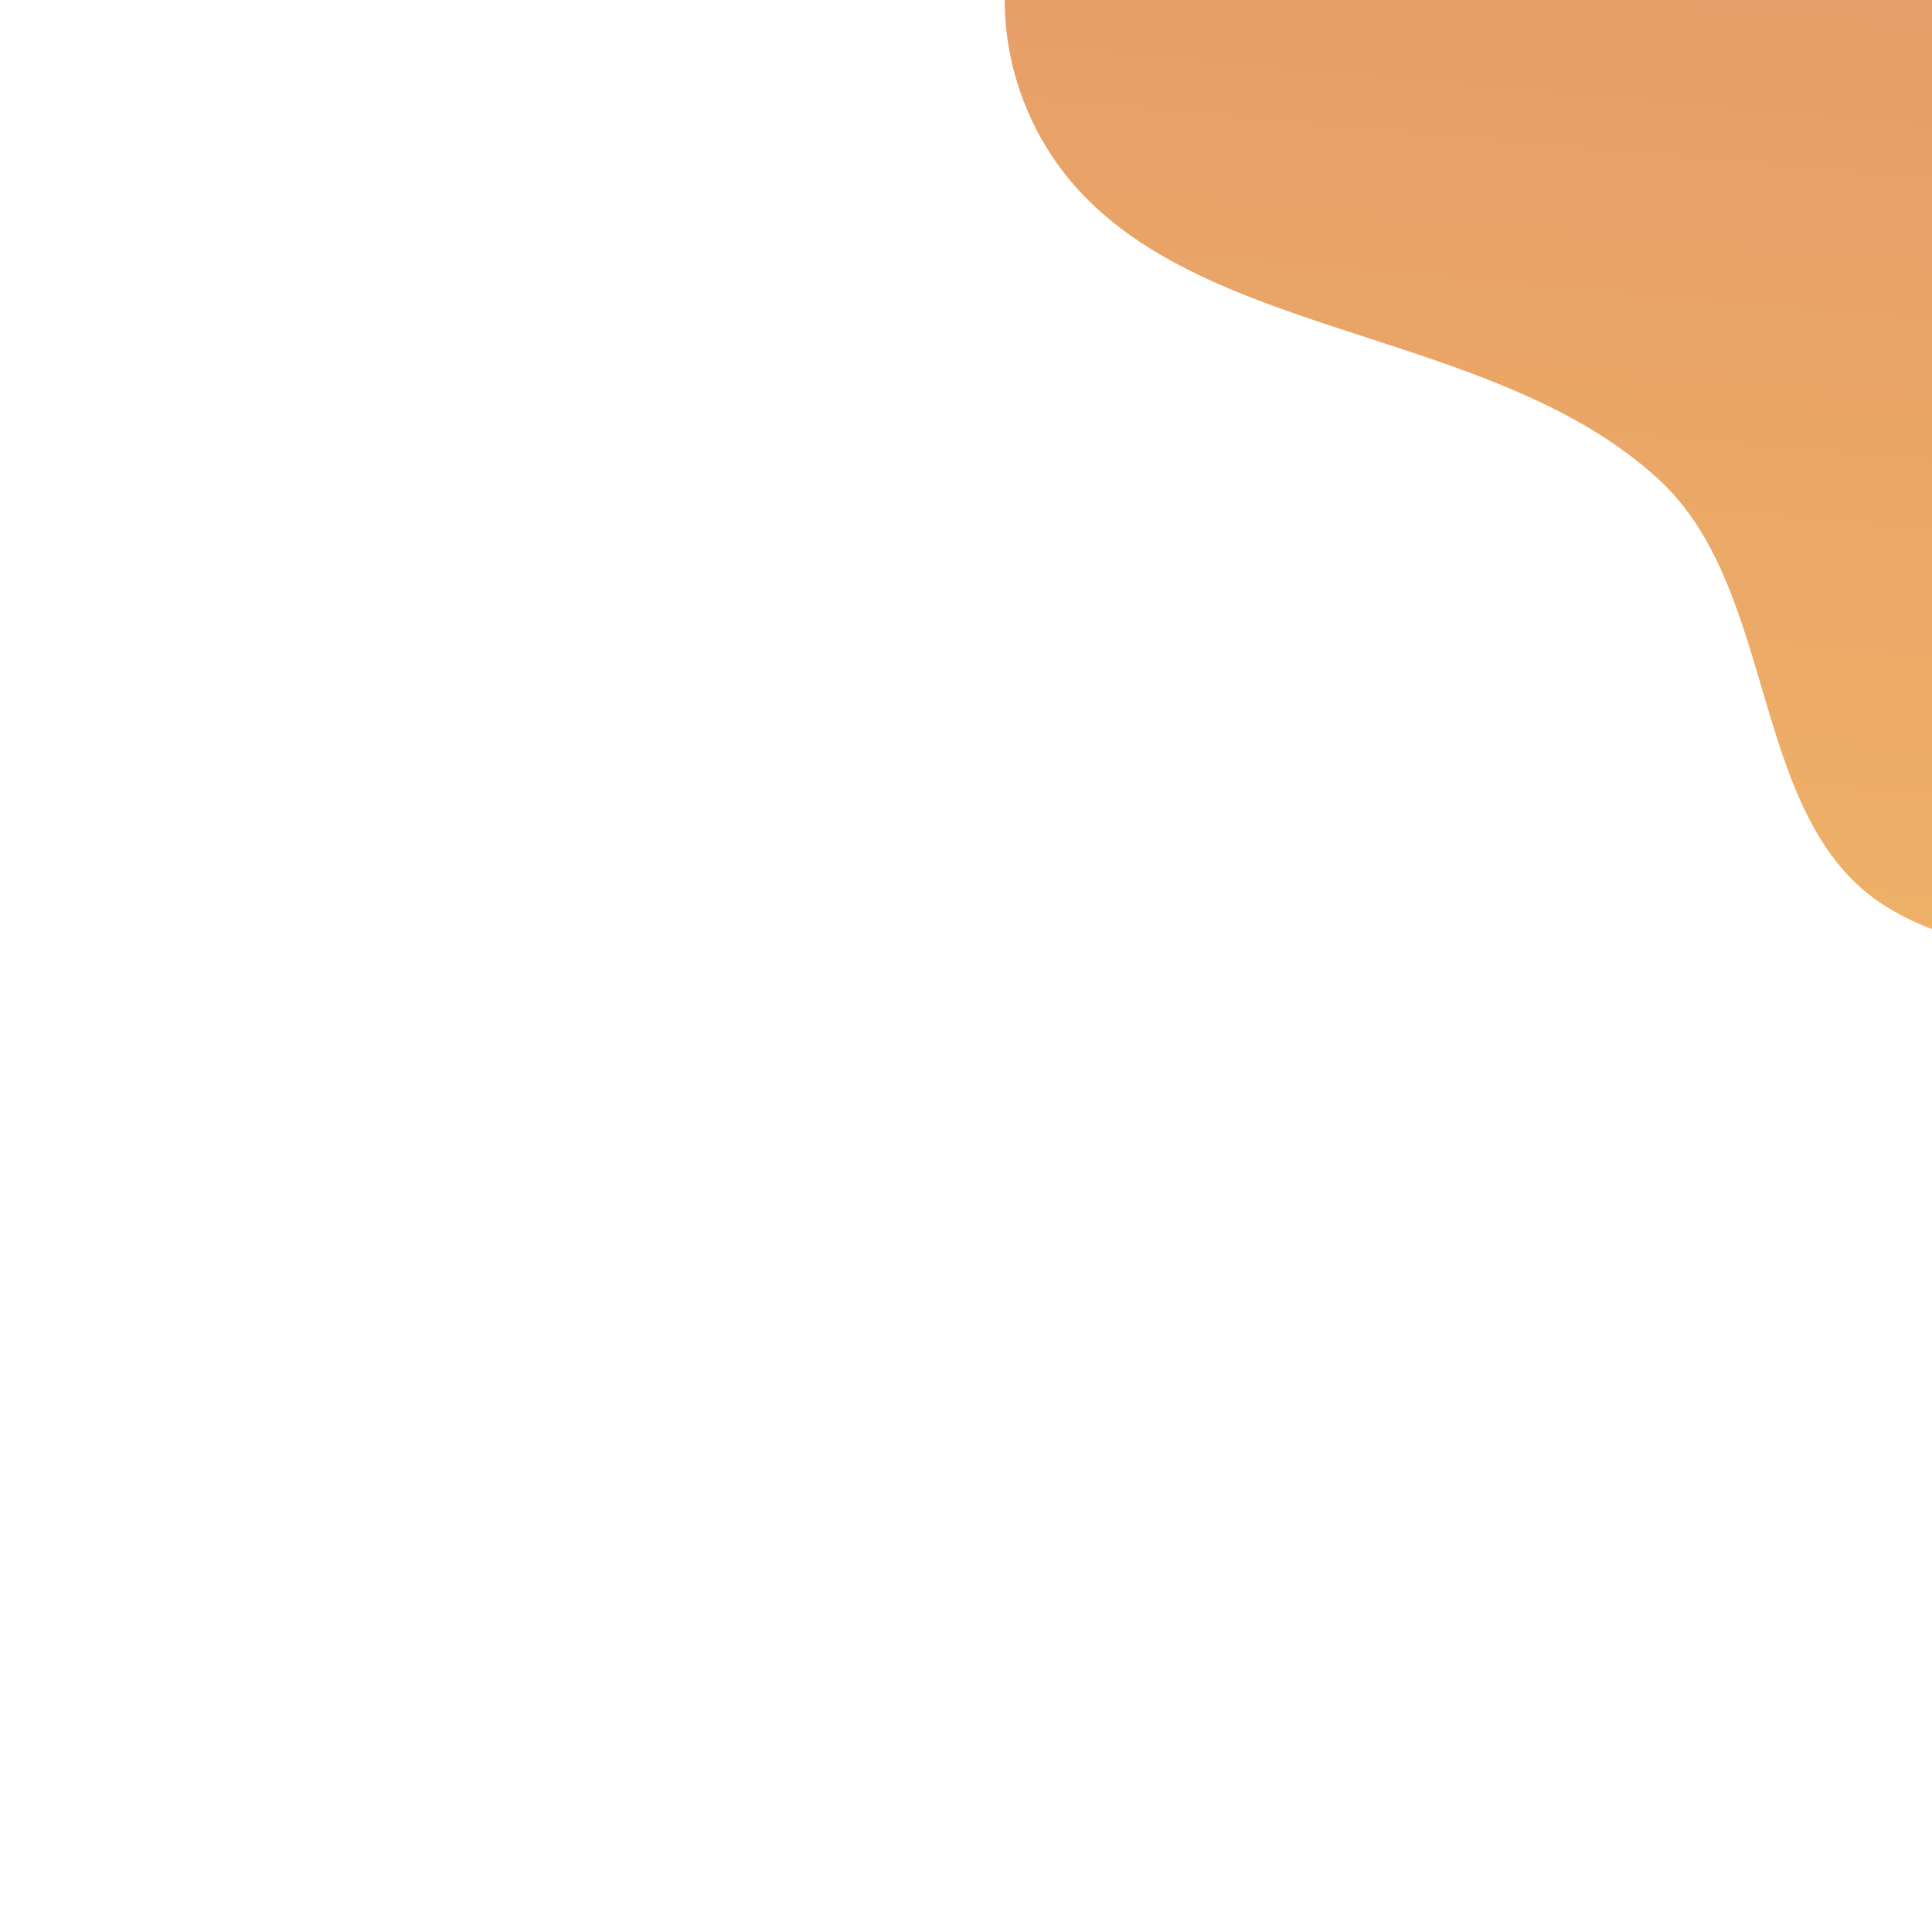
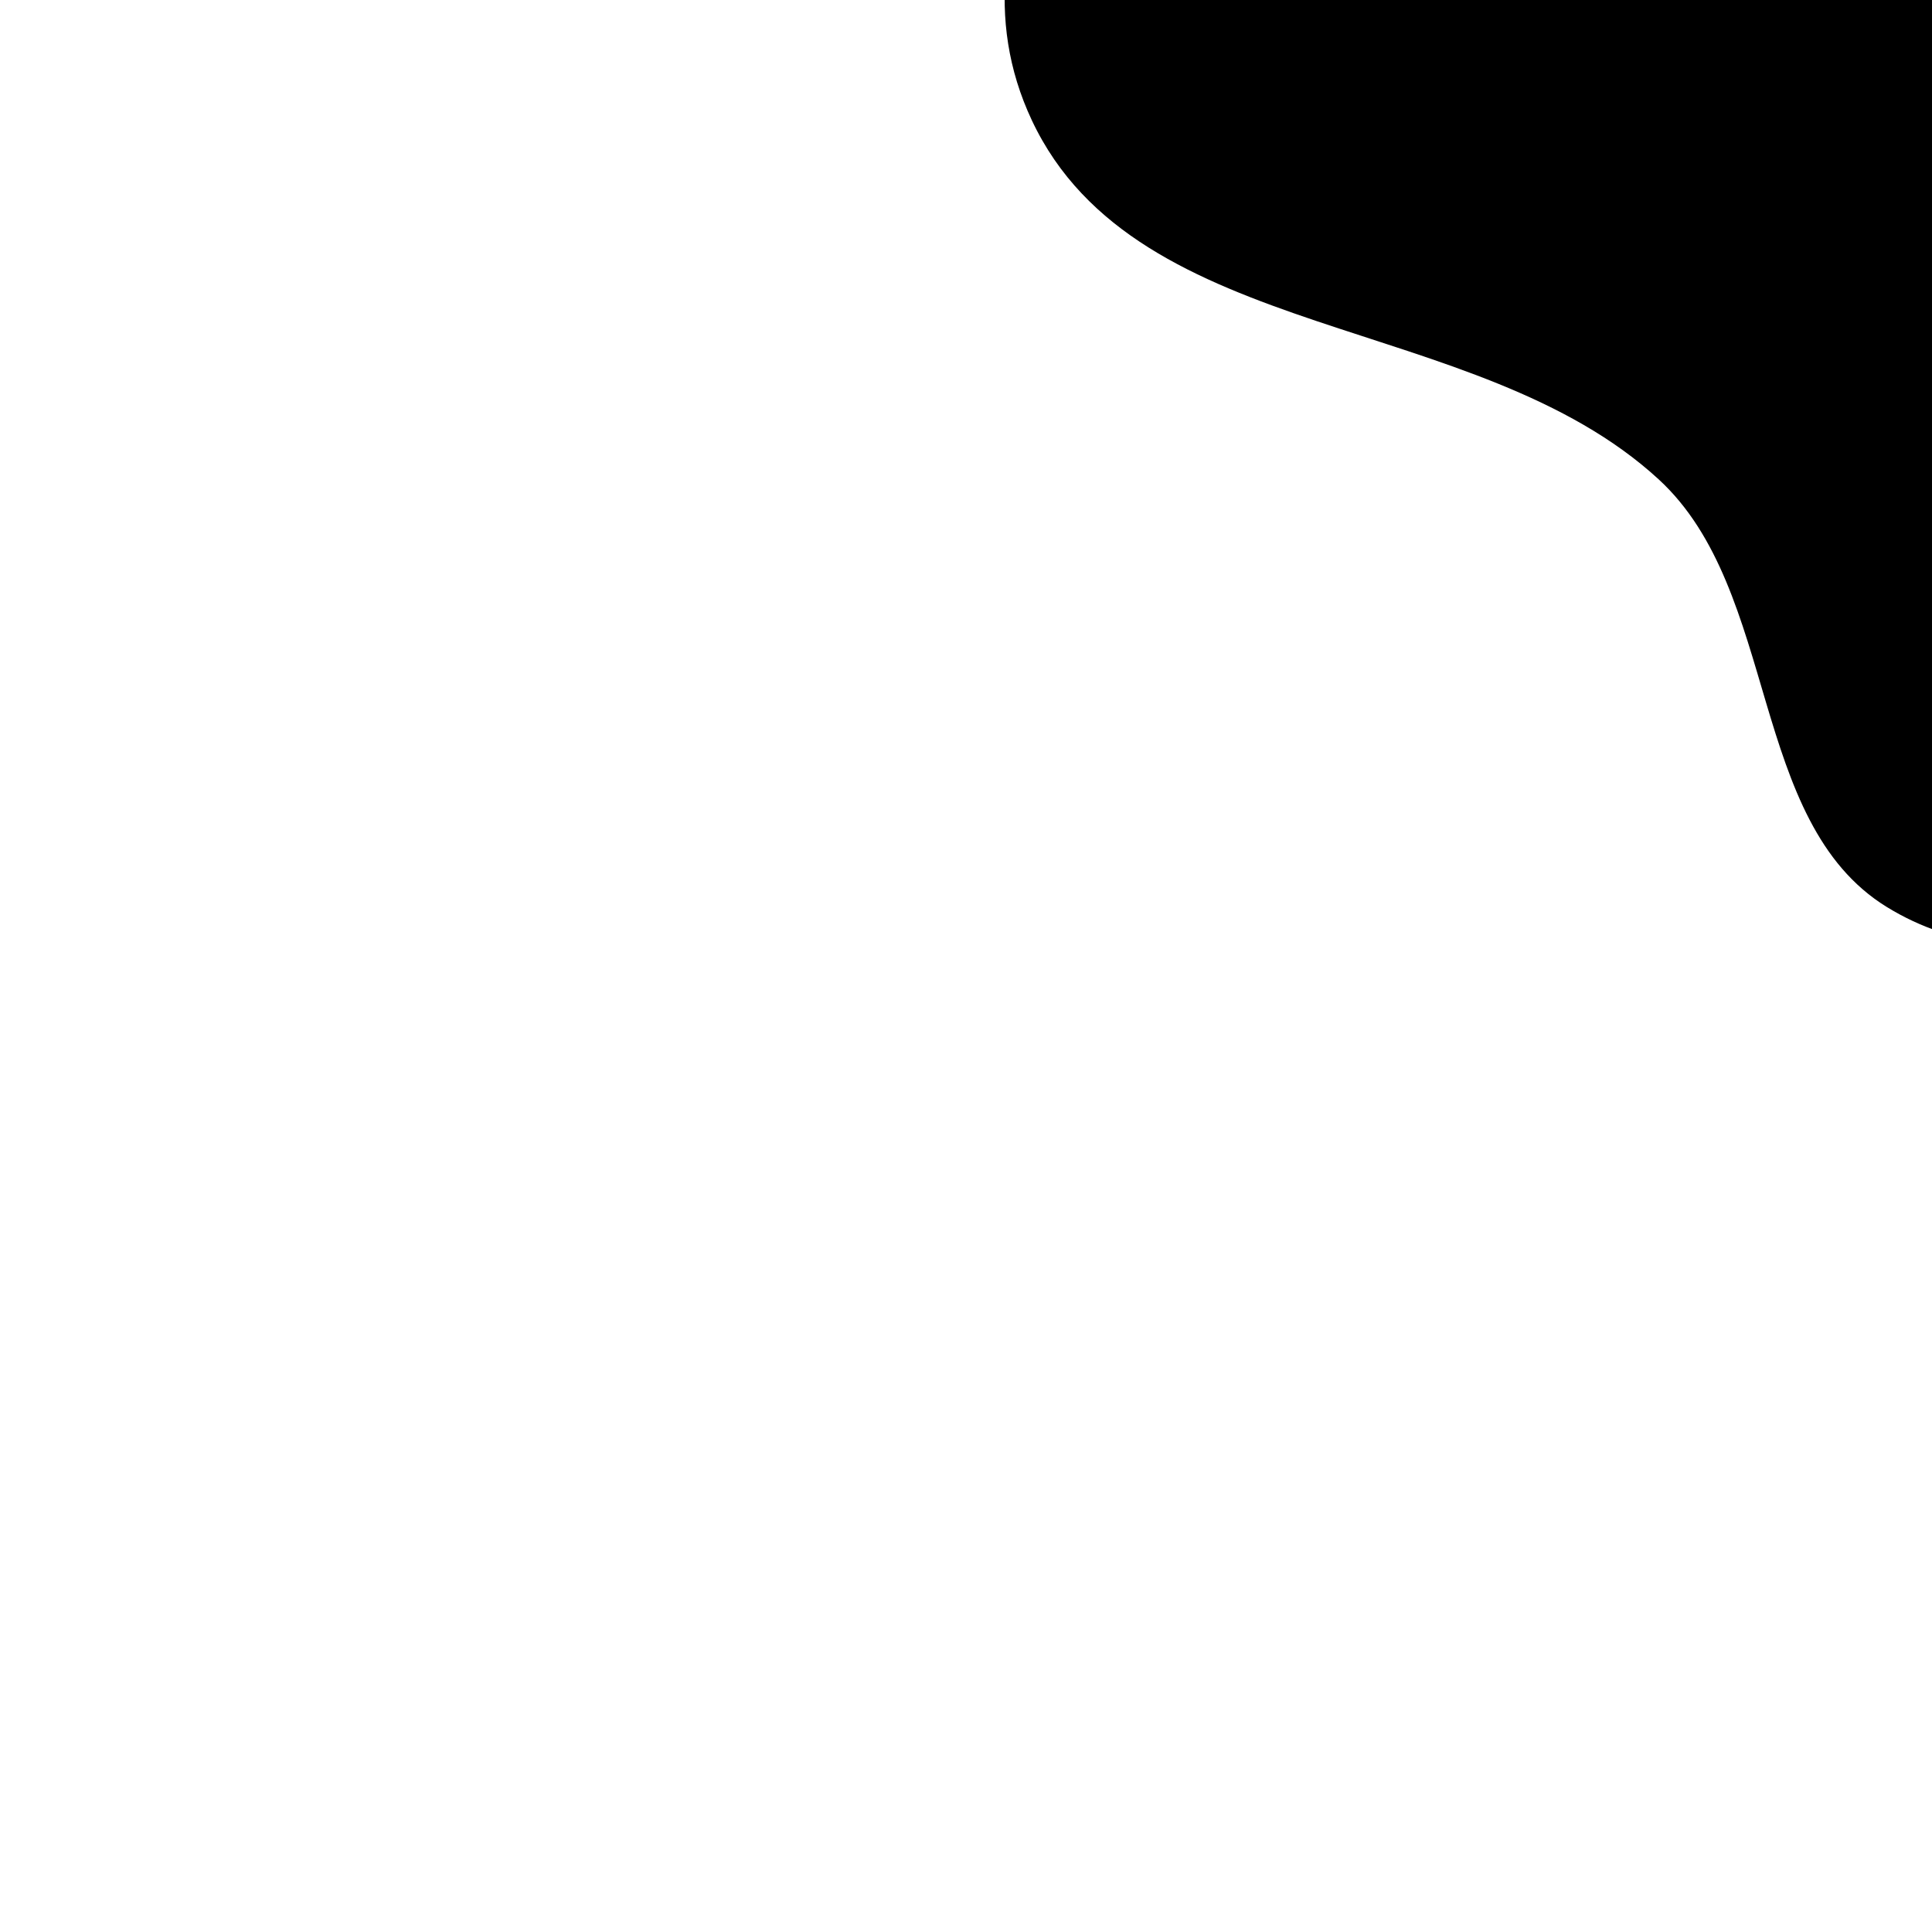
<svg xmlns="http://www.w3.org/2000/svg" viewBox="0 0 100 100" preserveAspectRatio="none">
  <defs>
    <linearGradient id="paint0_linear_76_557" x1="1097.27" y1="624.188" x2="1176.79" y2="-469.403" gradientUnits="userSpaceOnUse" gradientTransform="matrix(0.084322, 0, 0, 0.10387, 51.95732, -3.363071)">
-       <stop stop-color="#EFB467" />
-       <stop offset="1" stop-color="#DE8667" />
+       <stop stopColor="#EFB467" />
+       <stop offset="1" stopColor="#DE8667" />
    </linearGradient>
  </defs>
-   <path fill-rule="evenodd" clip-rule="evenodd" d="M 151.985 18.556 C 151.642 27.04 150.523 36.317 144.573 41.716 C 138.65 47.091 129.295 45.63 121.15 46.538 C 113.272 47.417 104.834 51.361 97.661 46.946 C 90.47 42.52 92.137 30.594 85.858 24.816 C 76.375 16.09 58.878 17.864 53.407 6.225 C 48.447 -4.326 57.822 -14.947 62.62 -24.622 C 67.562 -34.589 70.747 -48.636 81.674 -50.777 C 93.082 -53.013 102.487 -37.756 114.216 -34.733 C 124.096 -32.186 135.815 -42.178 143.461 -34.852 C 151.32 -27.322 144.736 -14.394 146.414 -3.882 C 147.645 3.831 152.294 10.898 151.985 18.556 Z" fill="url(#paint0_linear_76_557)" />
+   <path fillRule="evenodd" clipRule="evenodd" d="M 151.985 18.556 C 151.642 27.04 150.523 36.317 144.573 41.716 C 138.65 47.091 129.295 45.63 121.15 46.538 C 113.272 47.417 104.834 51.361 97.661 46.946 C 90.47 42.52 92.137 30.594 85.858 24.816 C 76.375 16.09 58.878 17.864 53.407 6.225 C 48.447 -4.326 57.822 -14.947 62.62 -24.622 C 67.562 -34.589 70.747 -48.636 81.674 -50.777 C 93.082 -53.013 102.487 -37.756 114.216 -34.733 C 124.096 -32.186 135.815 -42.178 143.461 -34.852 C 151.32 -27.322 144.736 -14.394 146.414 -3.882 C 147.645 3.831 152.294 10.898 151.985 18.556 Z" fill="url(#paint0_linear_76_557)" />
</svg>
